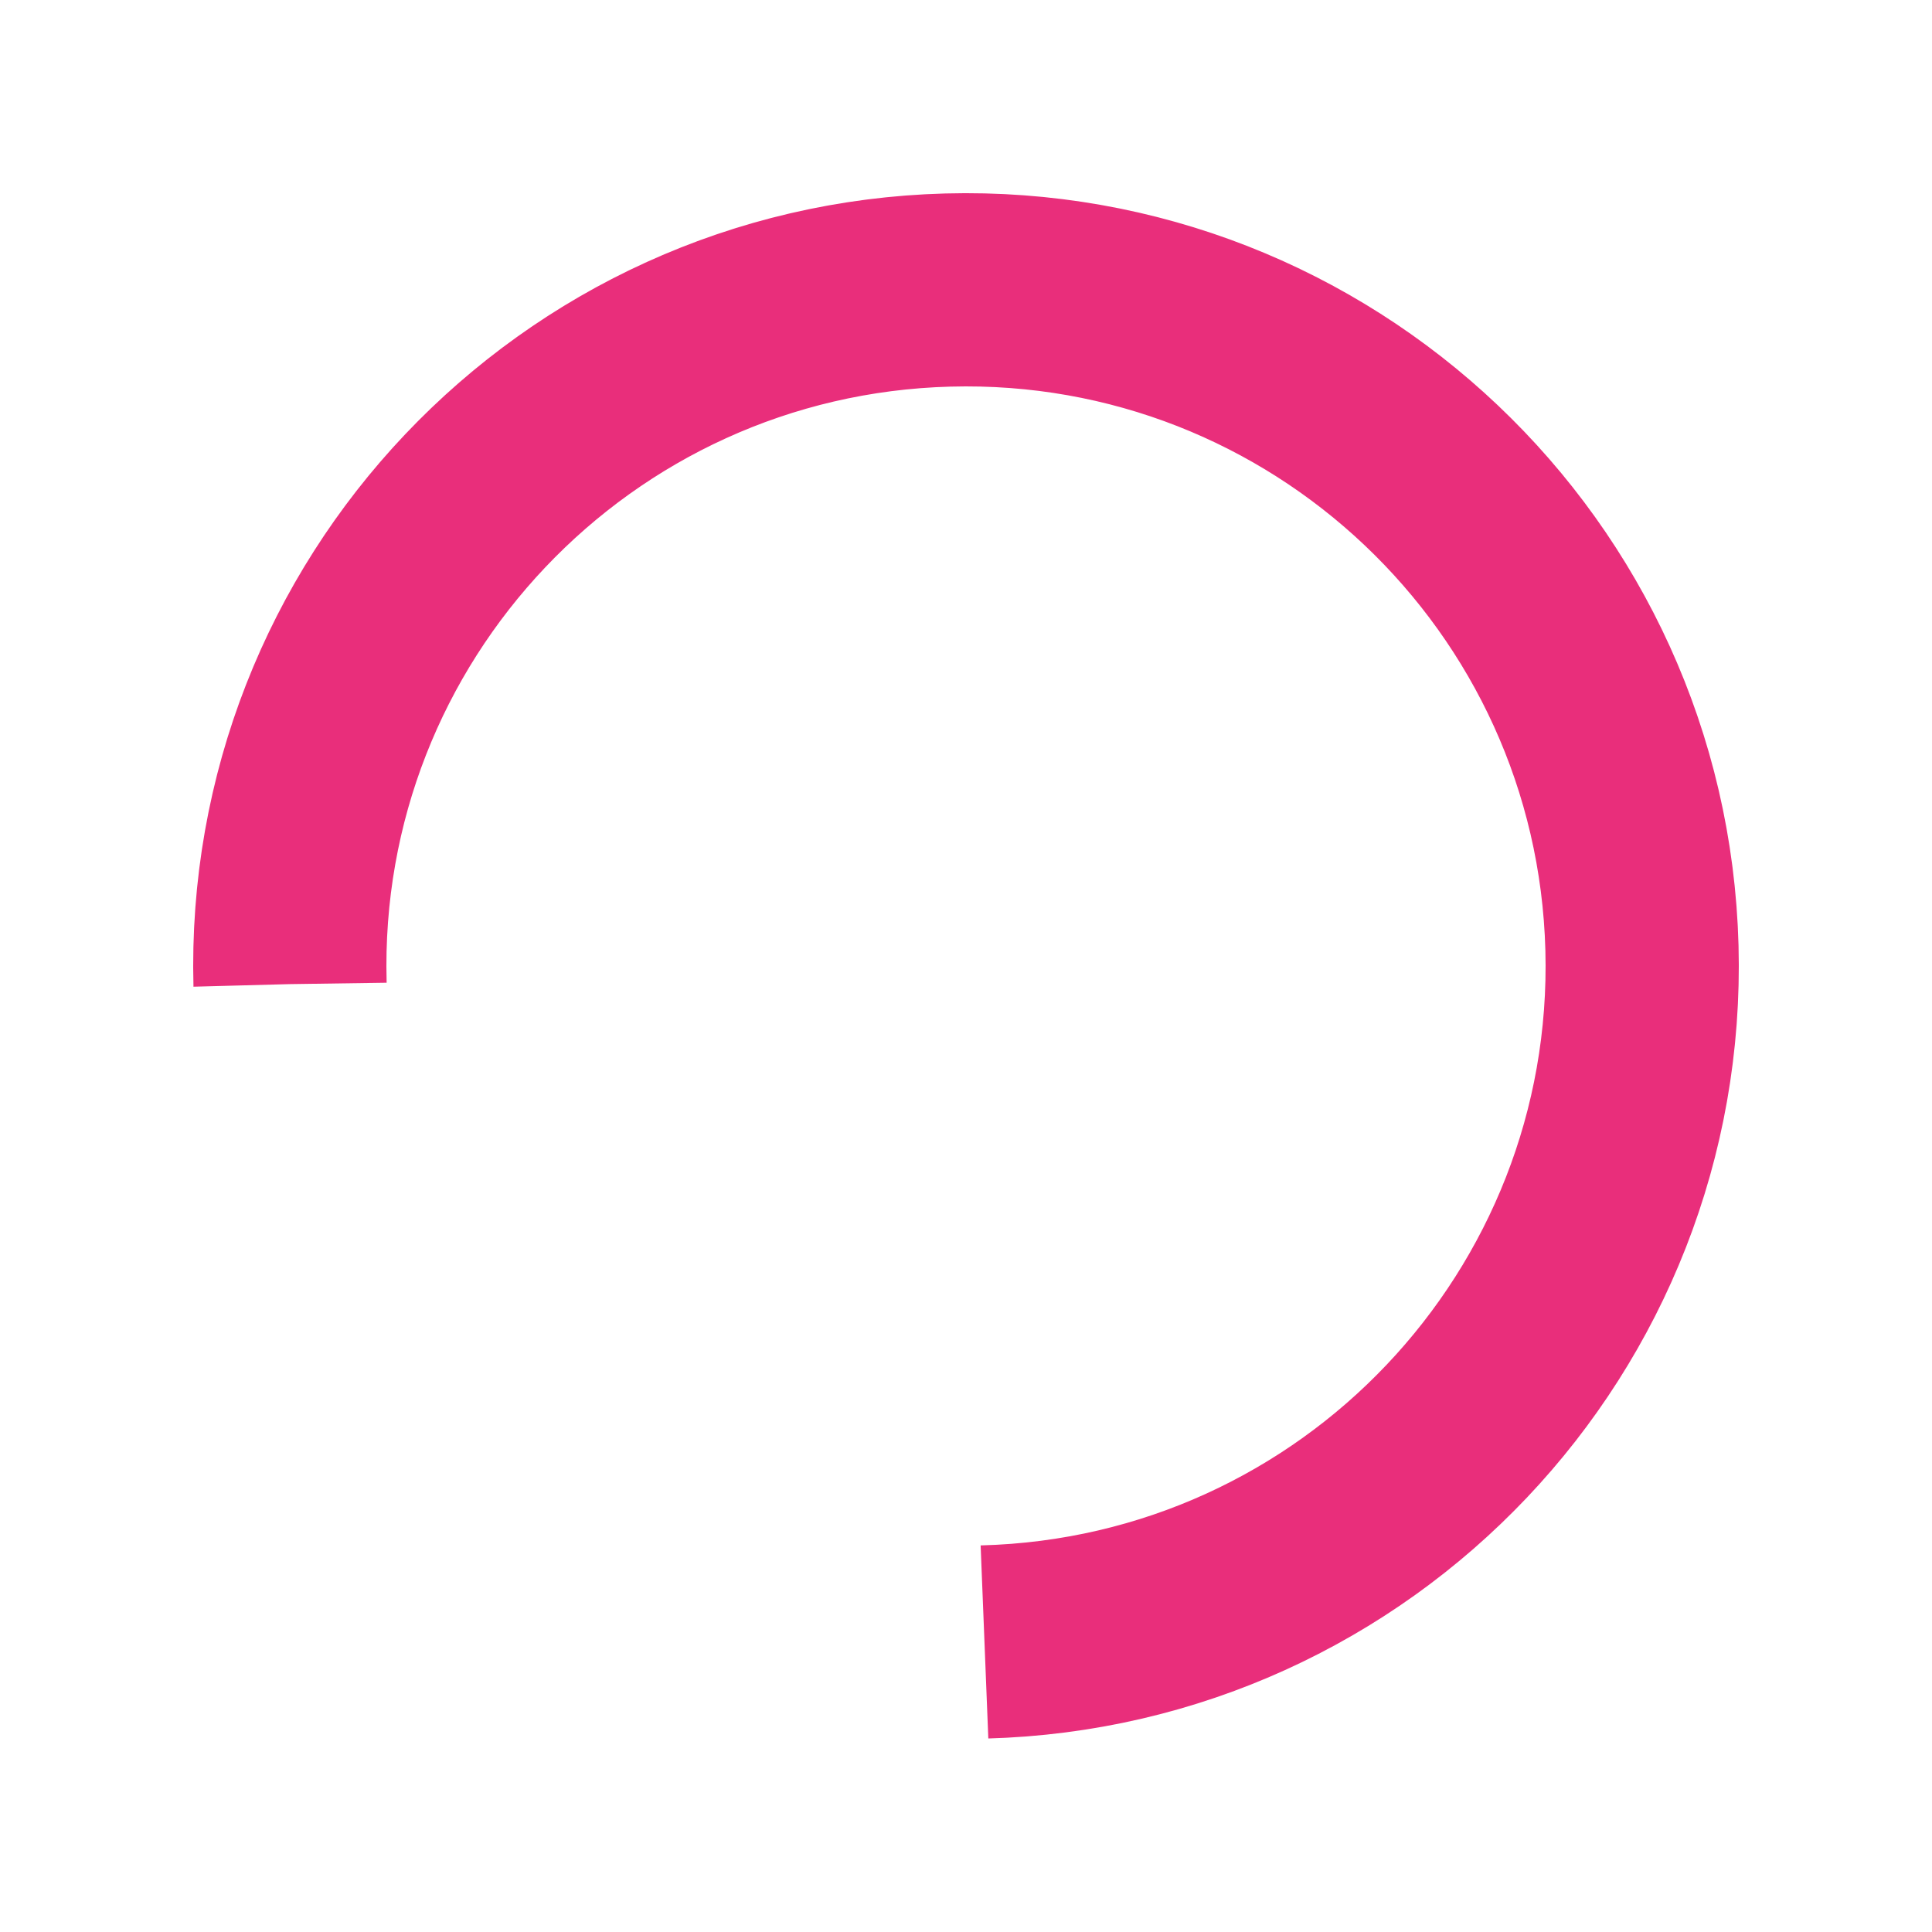
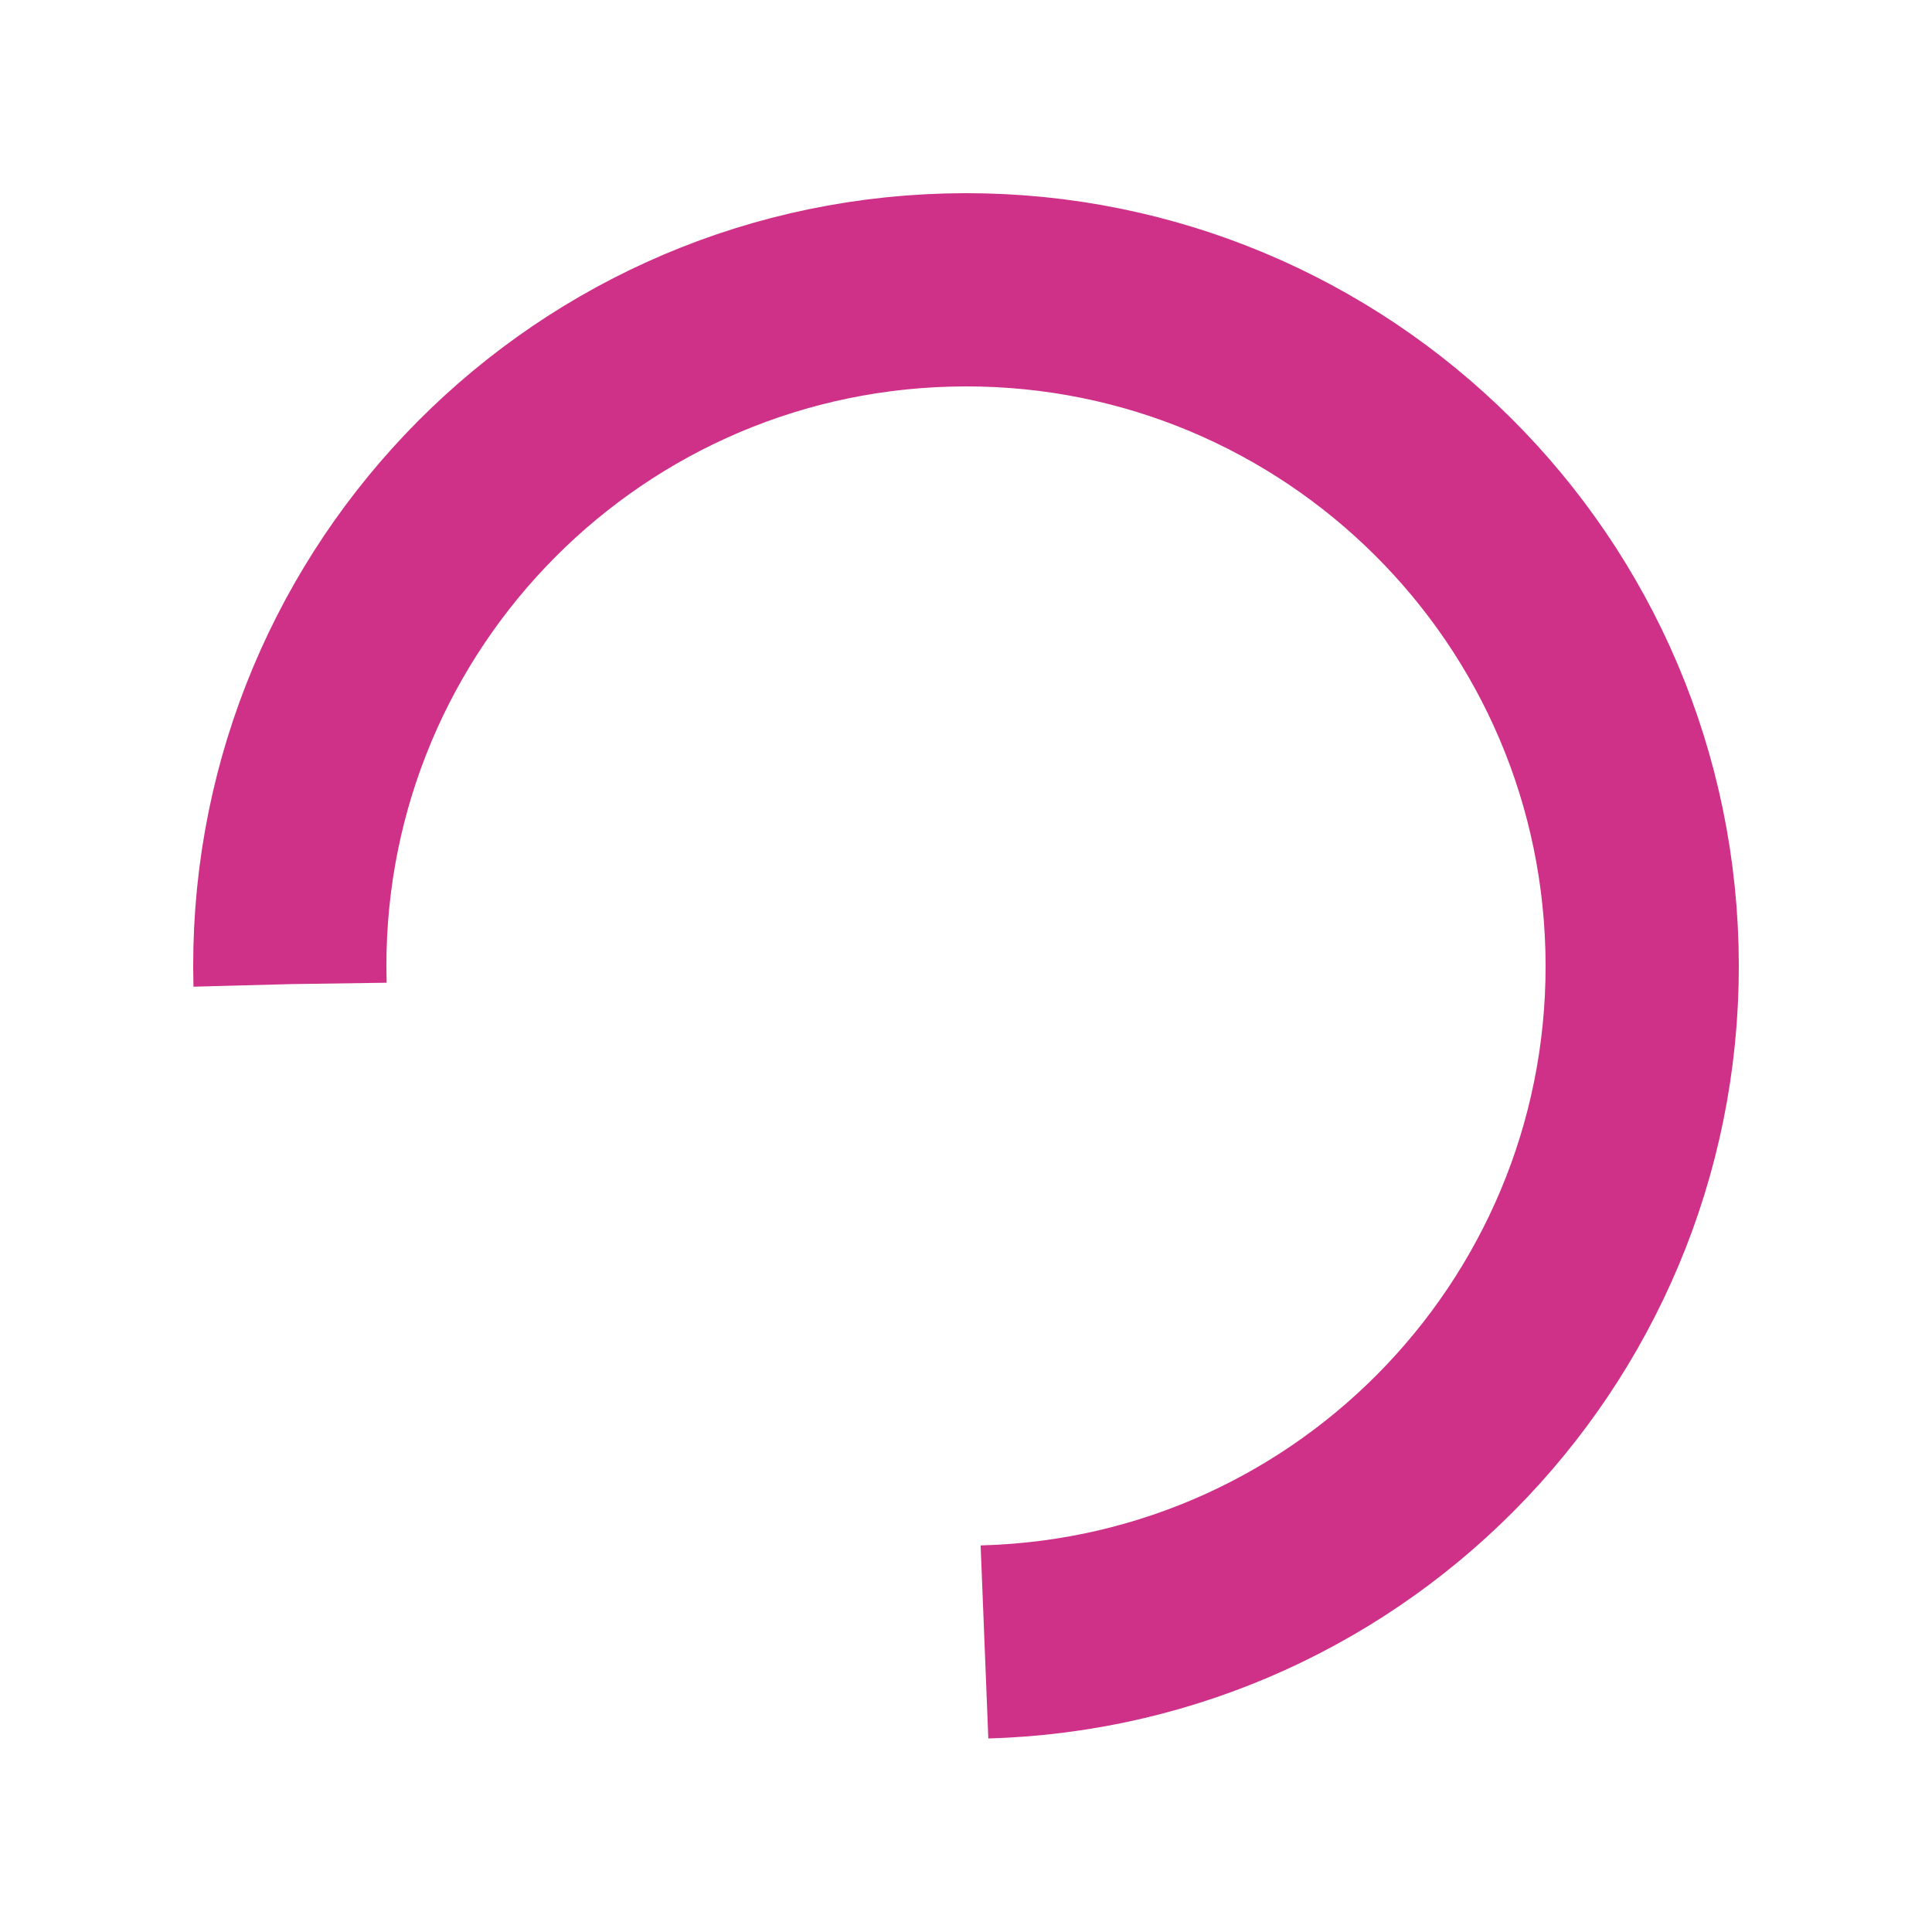
<svg xmlns="http://www.w3.org/2000/svg" style="margin: auto; background: none; display: block; shape-rendering: auto;" width="200px" height="200px" viewBox="0 0 100 100" preserveAspectRatio="xMidYMid">
-   <circle cx="50" cy="50" fill="none" stroke="#e92e7b" stroke-width="10" r="35" stroke-dasharray="164.934 56.978" transform="rotate(178.465 50 50)">
+   <circle cx="50" cy="50" fill="none" stroke="#cf3088" stroke-width="10" r="35" stroke-dasharray="164.934 56.978" transform="rotate(178.465 50 50)">
    <animateTransform attributeName="transform" type="rotate" repeatCount="indefinite" dur="1s" values="0 50 50;360 50 50" keyTimes="0;1" />
  </circle>
</svg>
